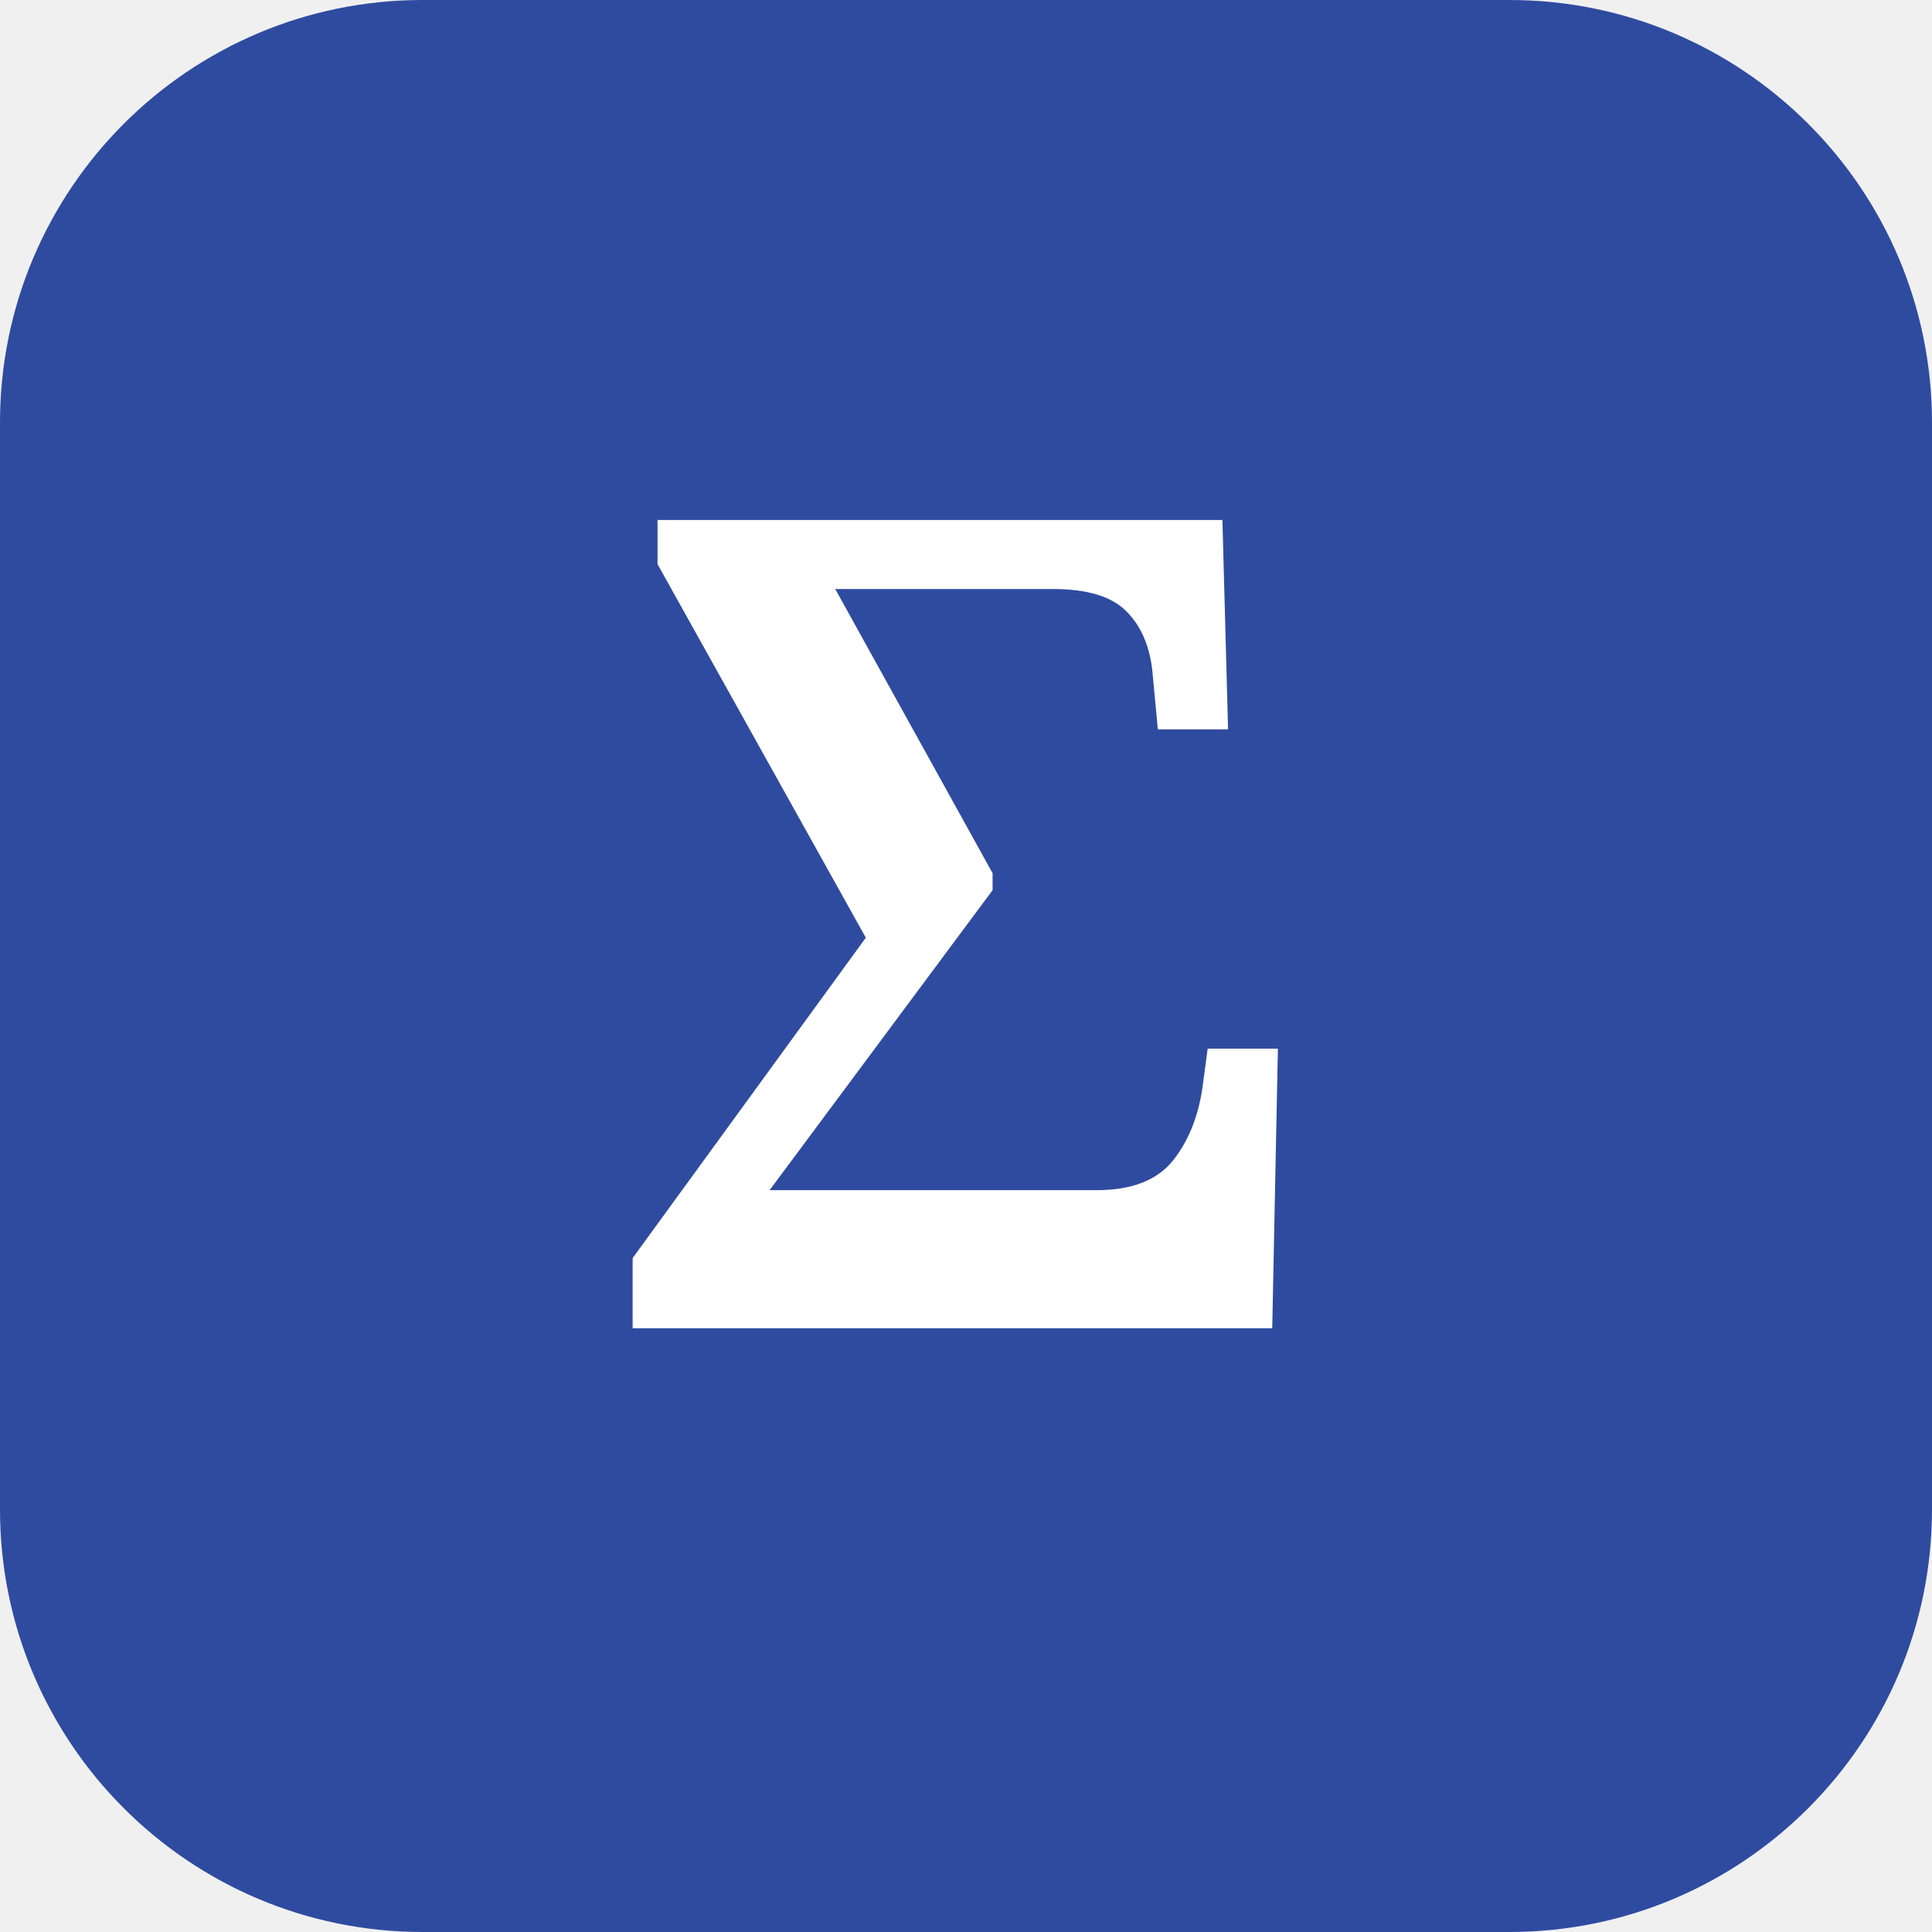
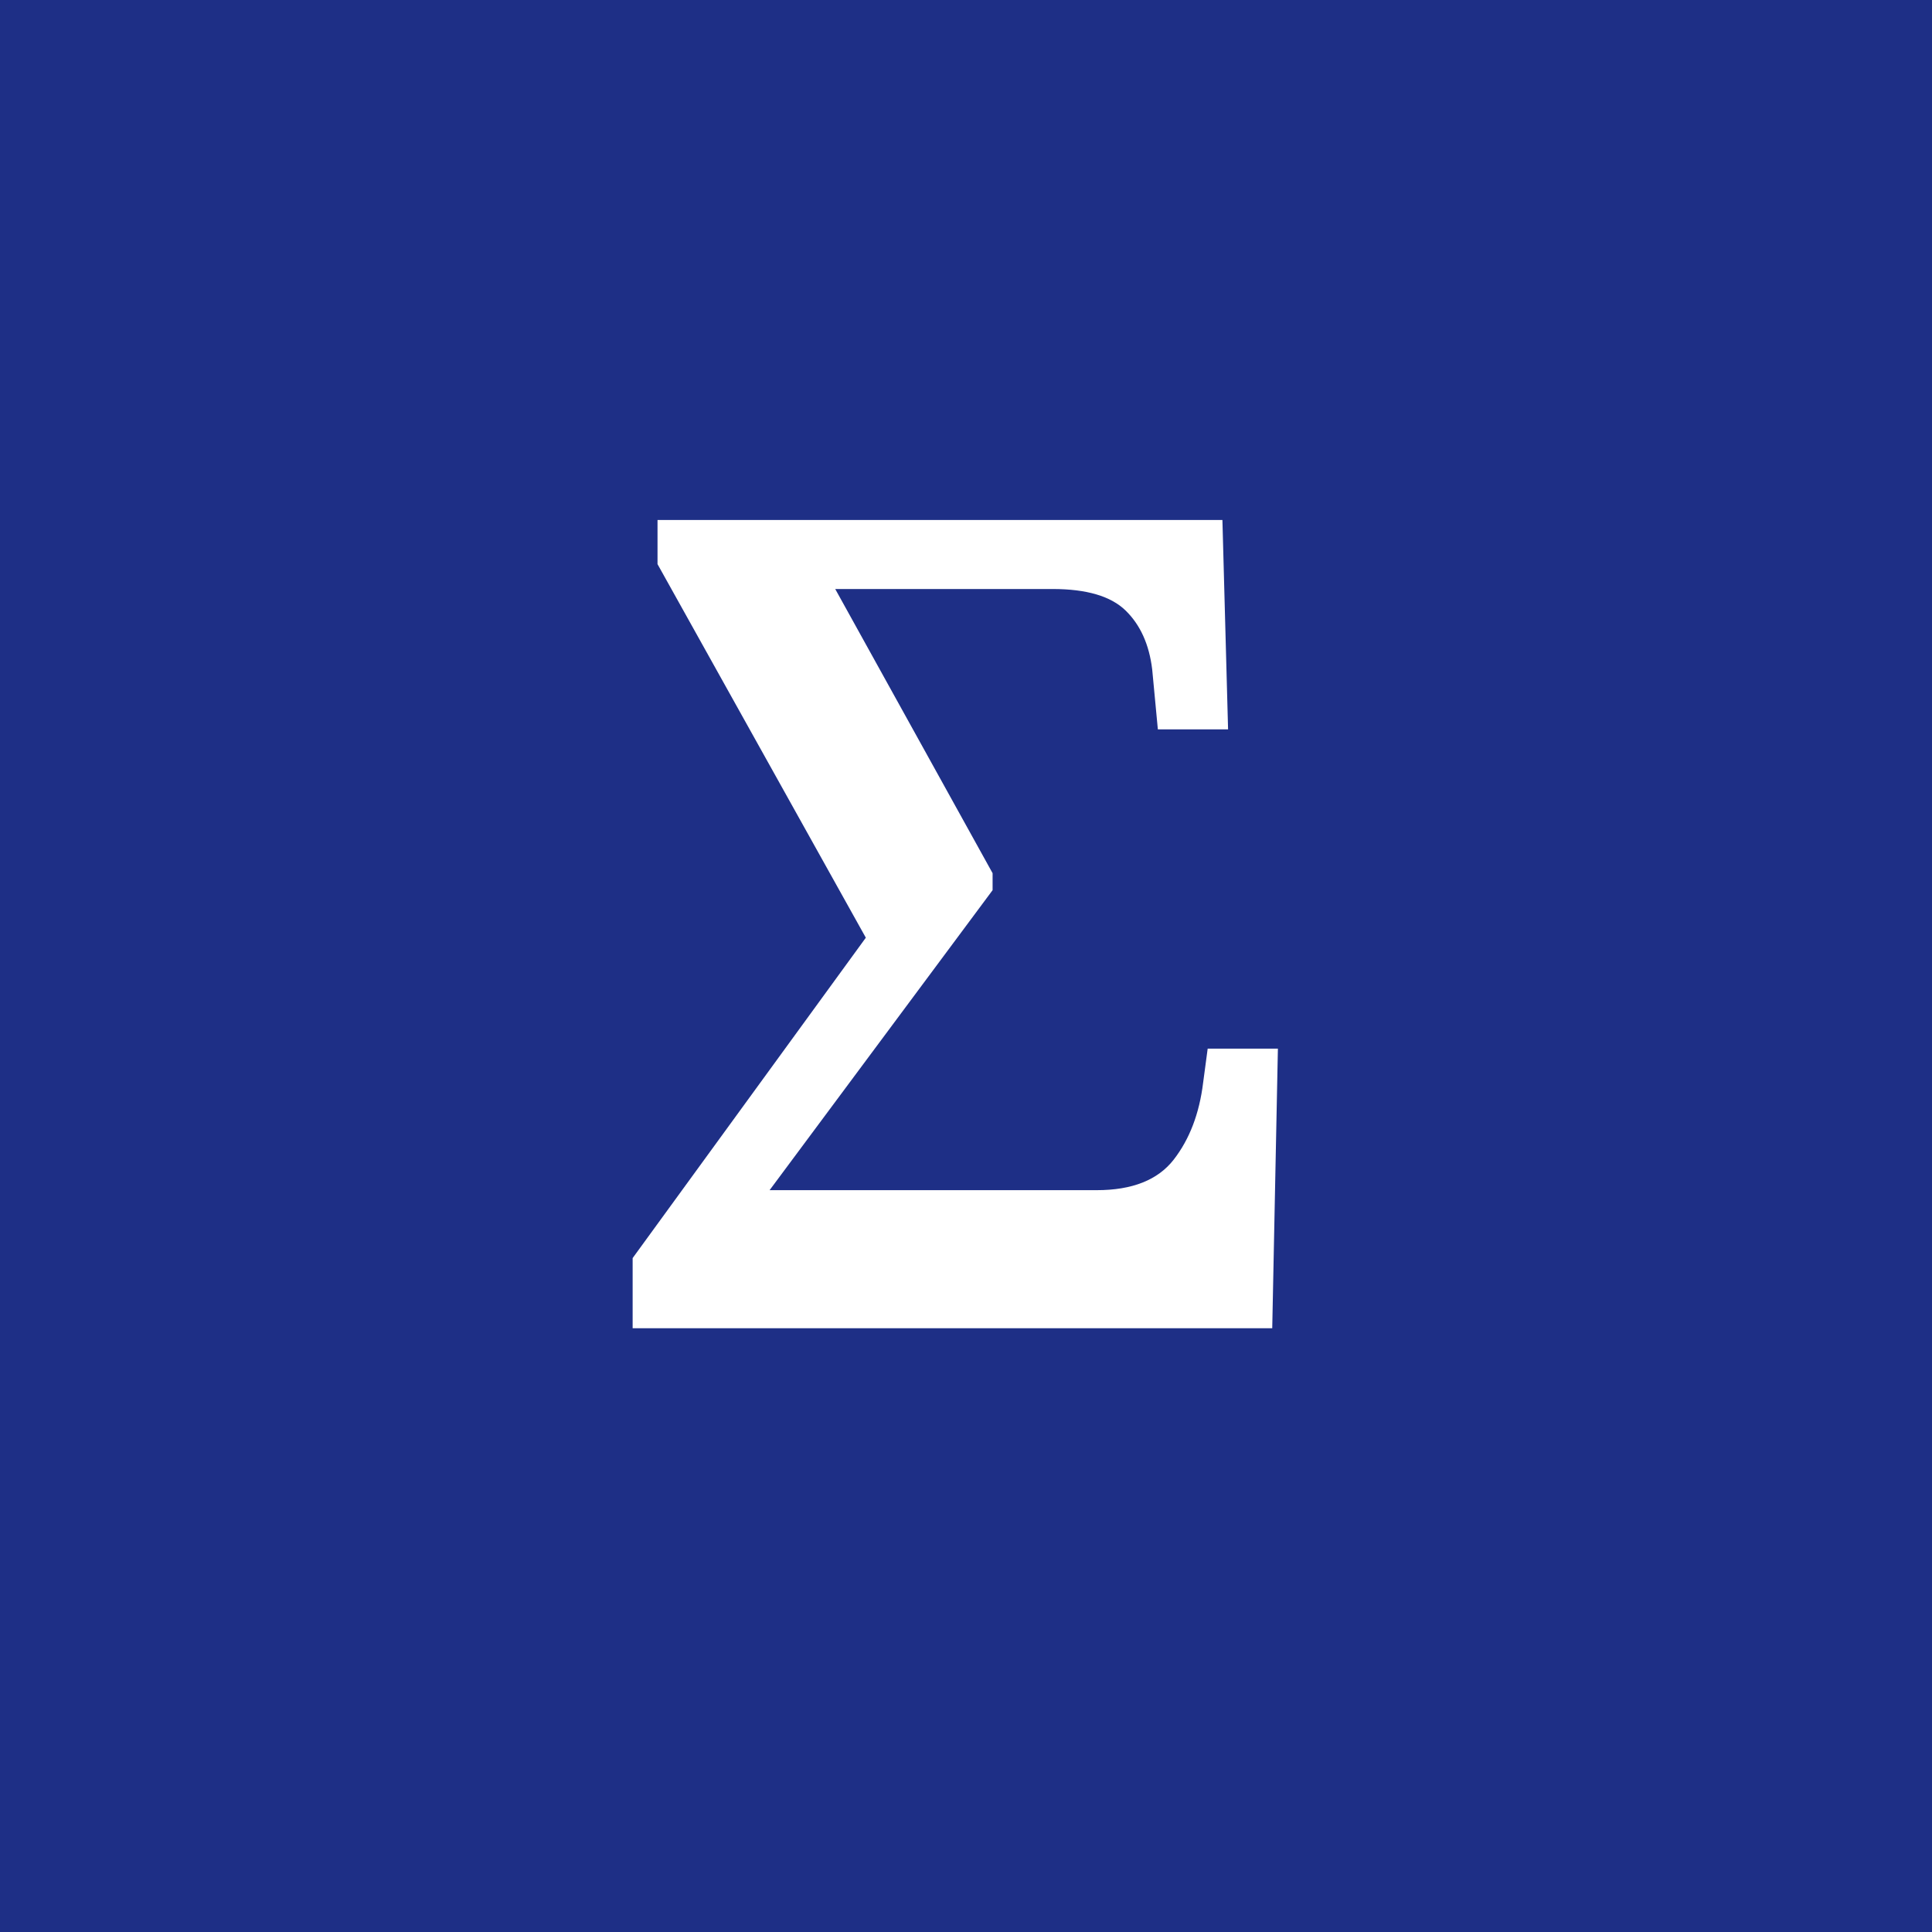
<svg xmlns="http://www.w3.org/2000/svg" viewBox="0 0 512 512">
-   <rect width="512" height="512" rx="112" fill="#2F4BA0" />
+   <rect width="512" height="512" rx="0" fill="#1E2F86" />
  <text x="256" y="352" font-family="Georgia,serif" font-size="300" font-weight="700" text-anchor="middle" fill="#FFFFFF">Σ</text>
</svg>
